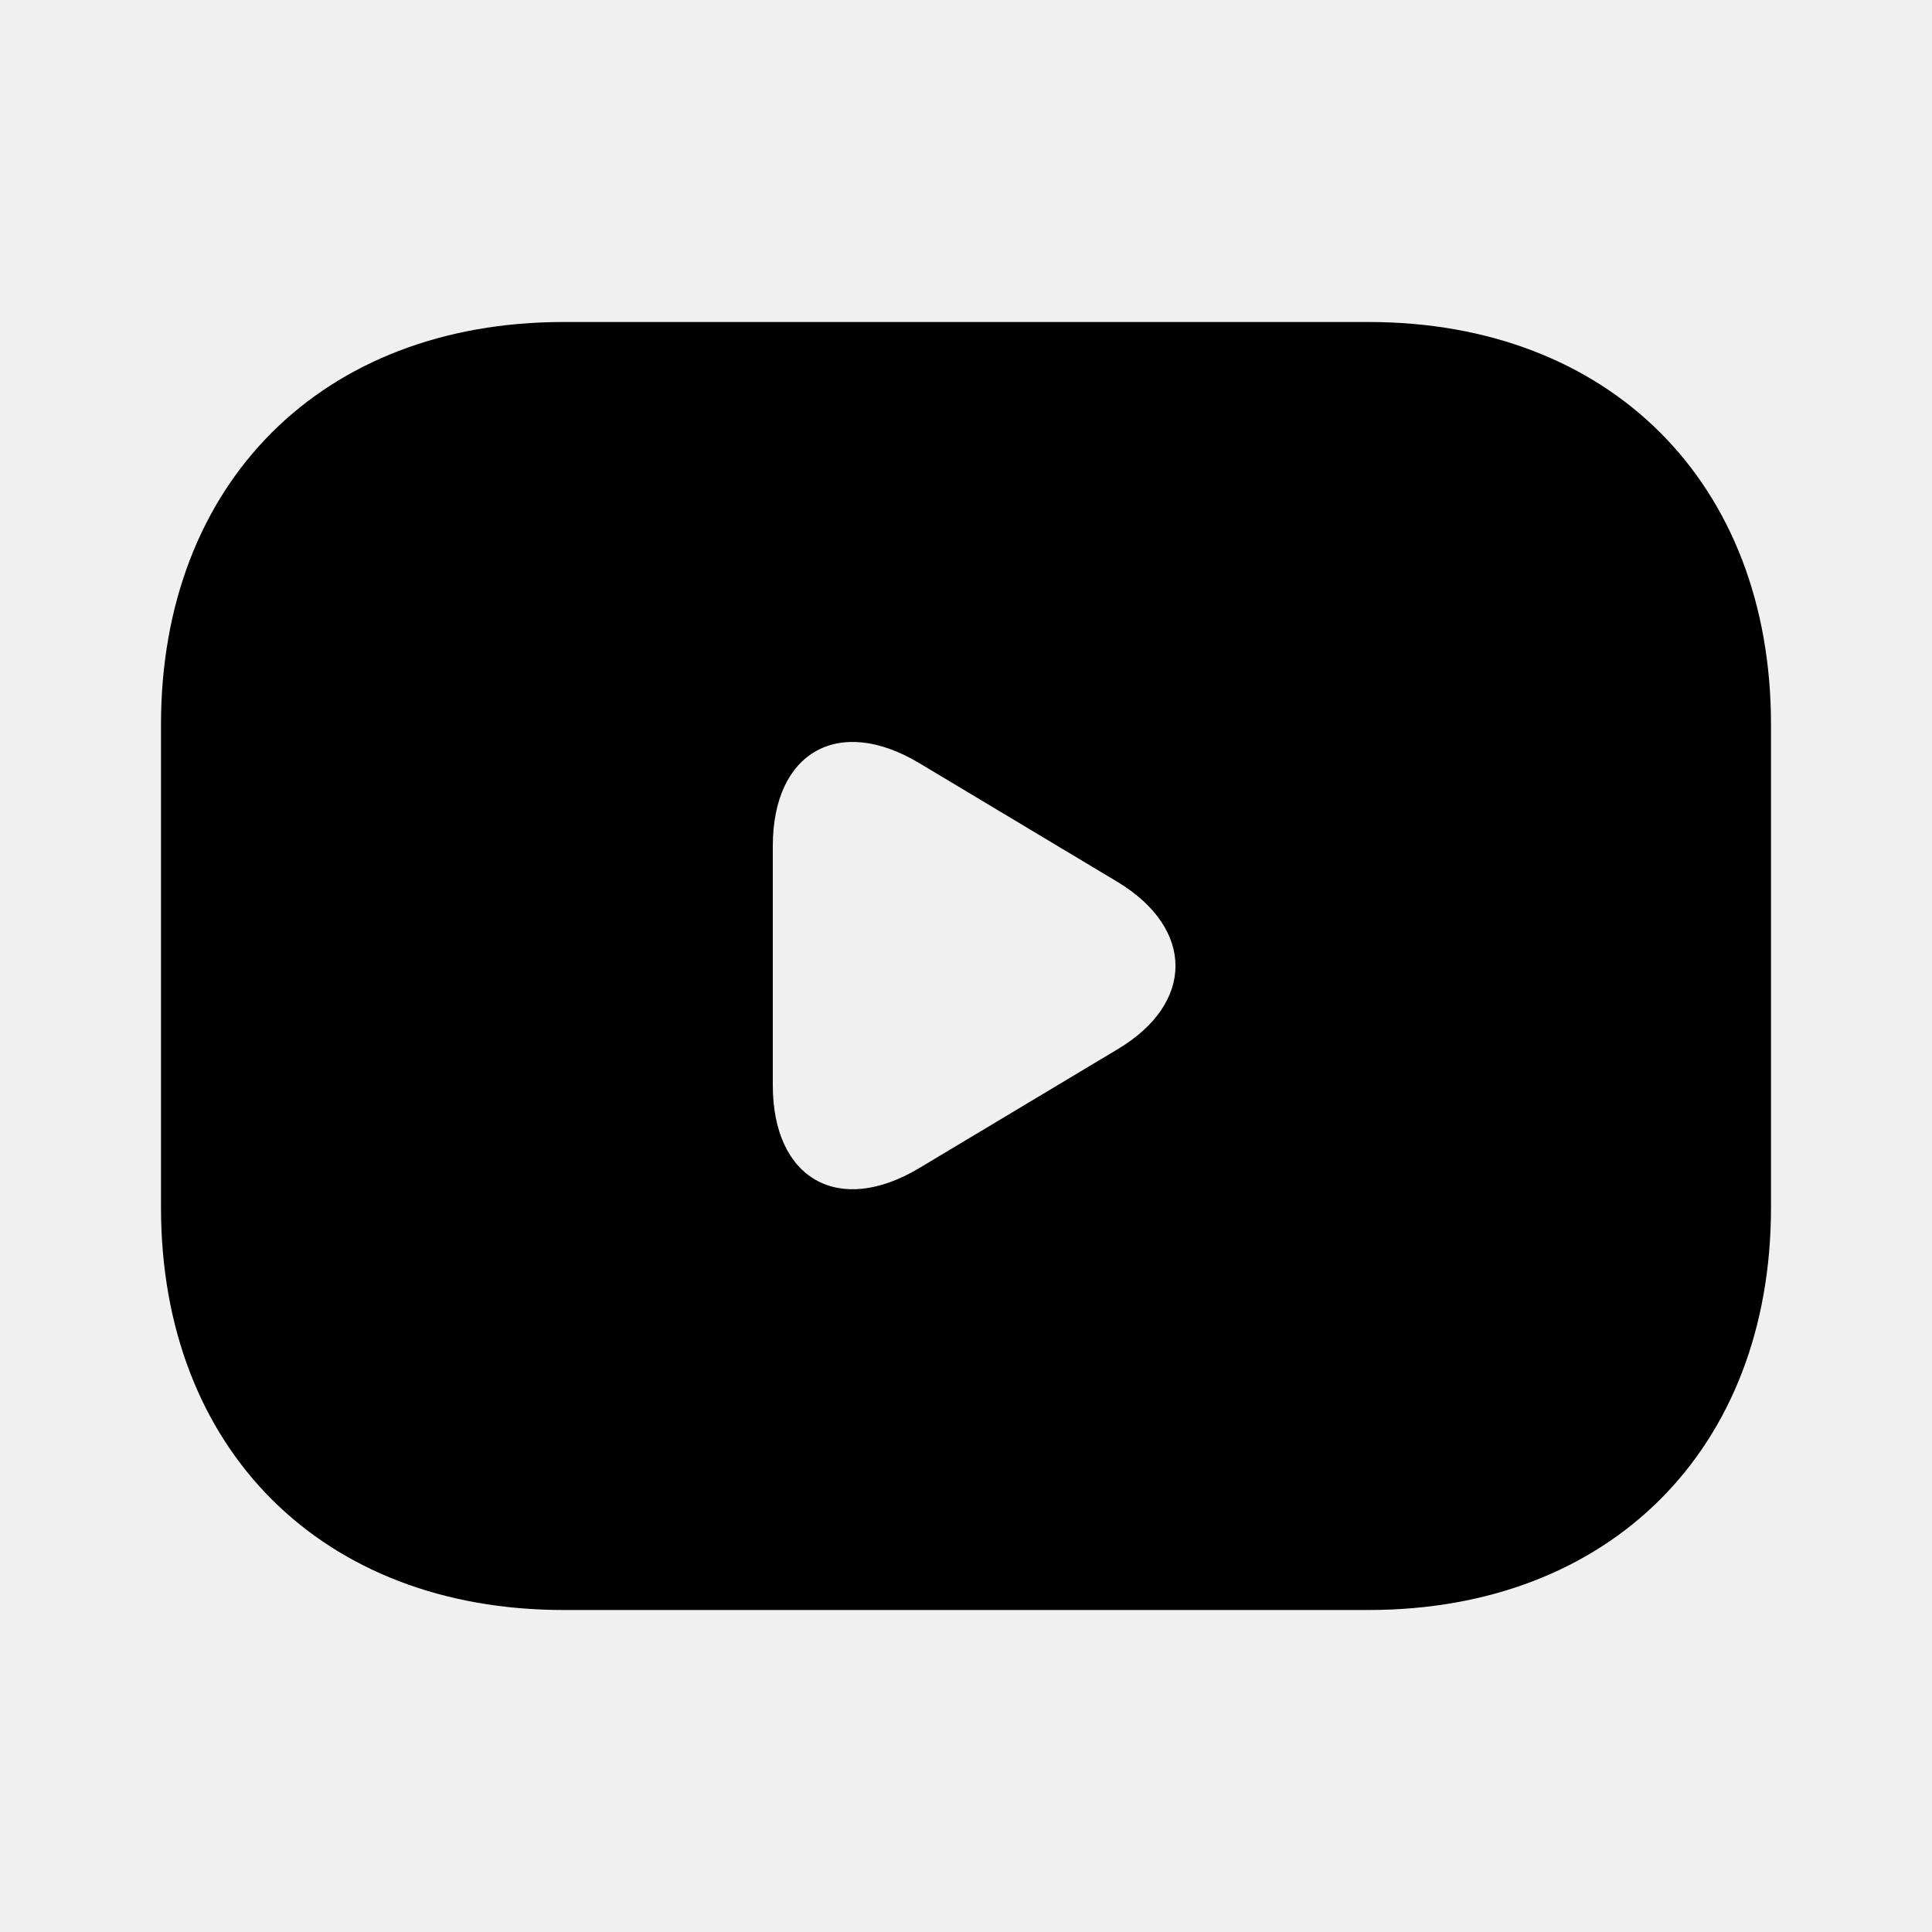
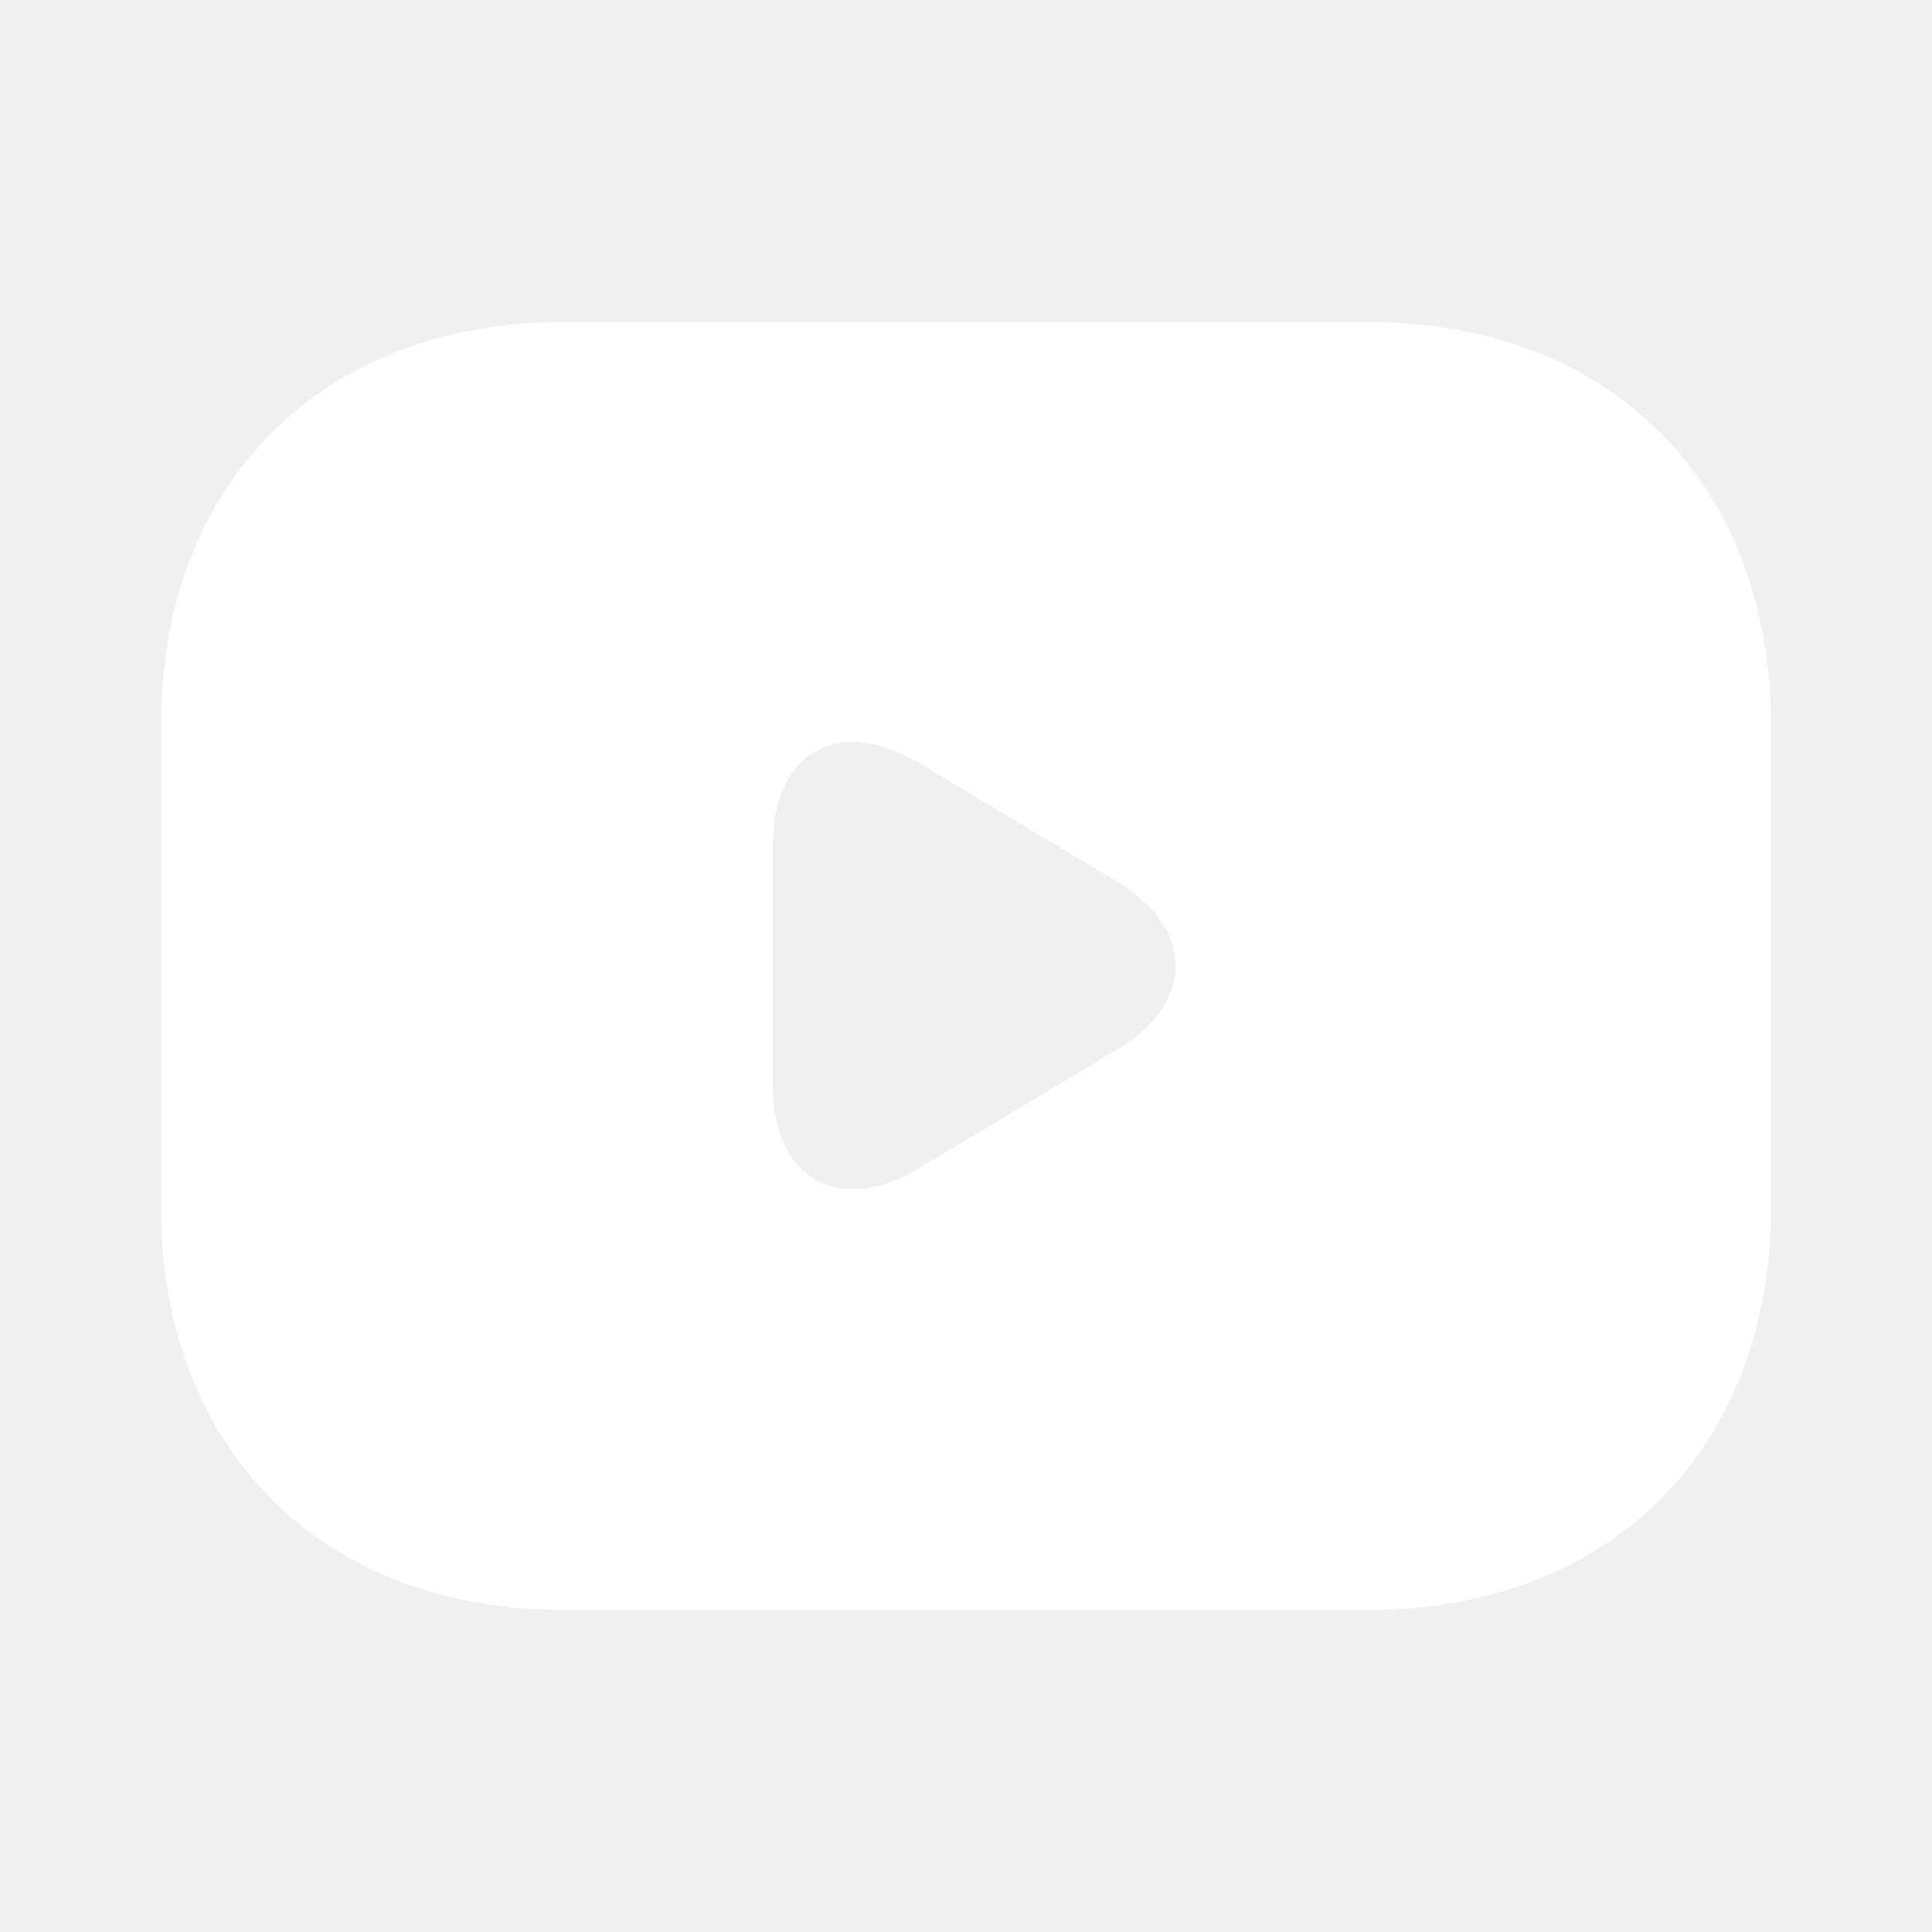
<svg xmlns="http://www.w3.org/2000/svg" width="24" height="24" viewBox="0 0 24 24" fill="none">
-   <path d="M17 4H7C4 4 2 6 2 9V15C2 18 4 20 7 20H17C20 20 22 18 22 15V9C22 6 20 4 17 4ZM13.89 13.03L11.42 14.51C10.42 15.11 9.6 14.65 9.6 13.48V10.51C9.6 9.34 10.42 8.88 11.42 9.48L13.89 10.96C14.84 11.54 14.84 12.46 13.89 13.03Z" fill="black" />
+   <path d="M17 4H7C4 4 2 6 2 9V15C2 18 4 20 7 20H17C20 20 22 18 22 15V9C22 6 20 4 17 4ZM13.89 13.03L11.42 14.51C10.42 15.11 9.6 14.65 9.6 13.48V10.51C9.6 9.34 10.42 8.88 11.42 9.48L13.89 10.96C14.84 11.54 14.84 12.46 13.89 13.03Z" fill="white" />
</svg>
